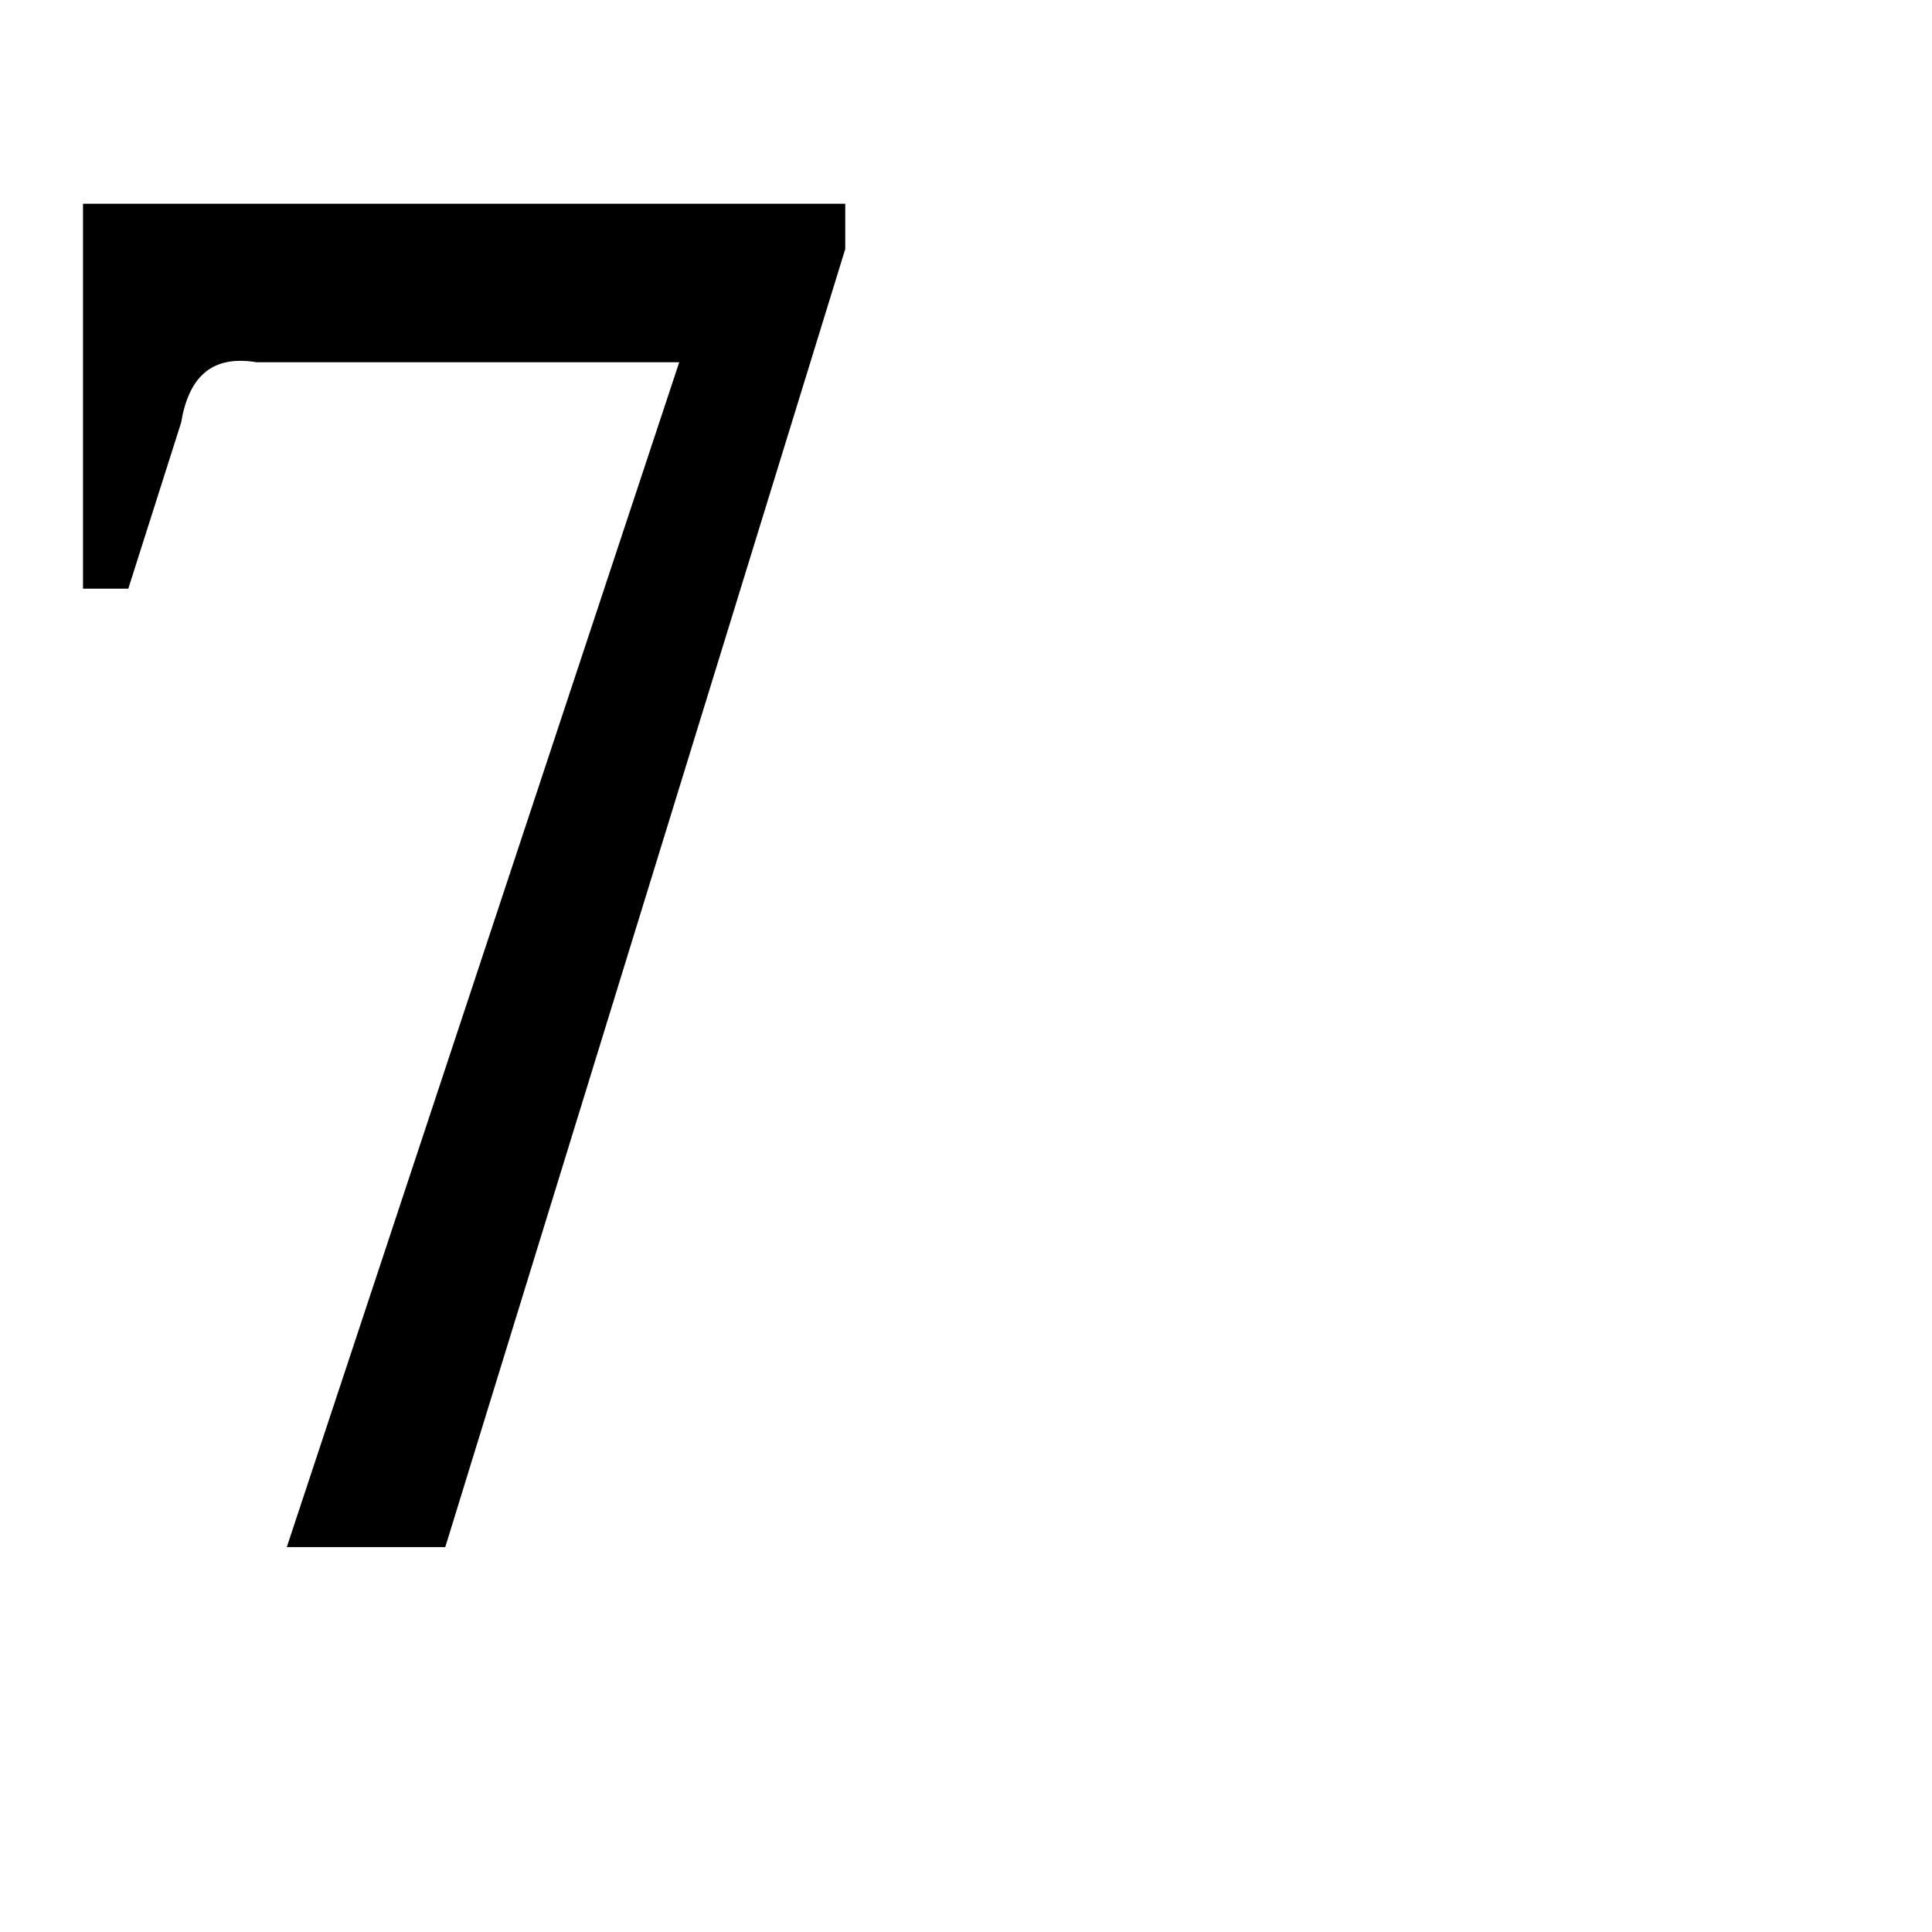
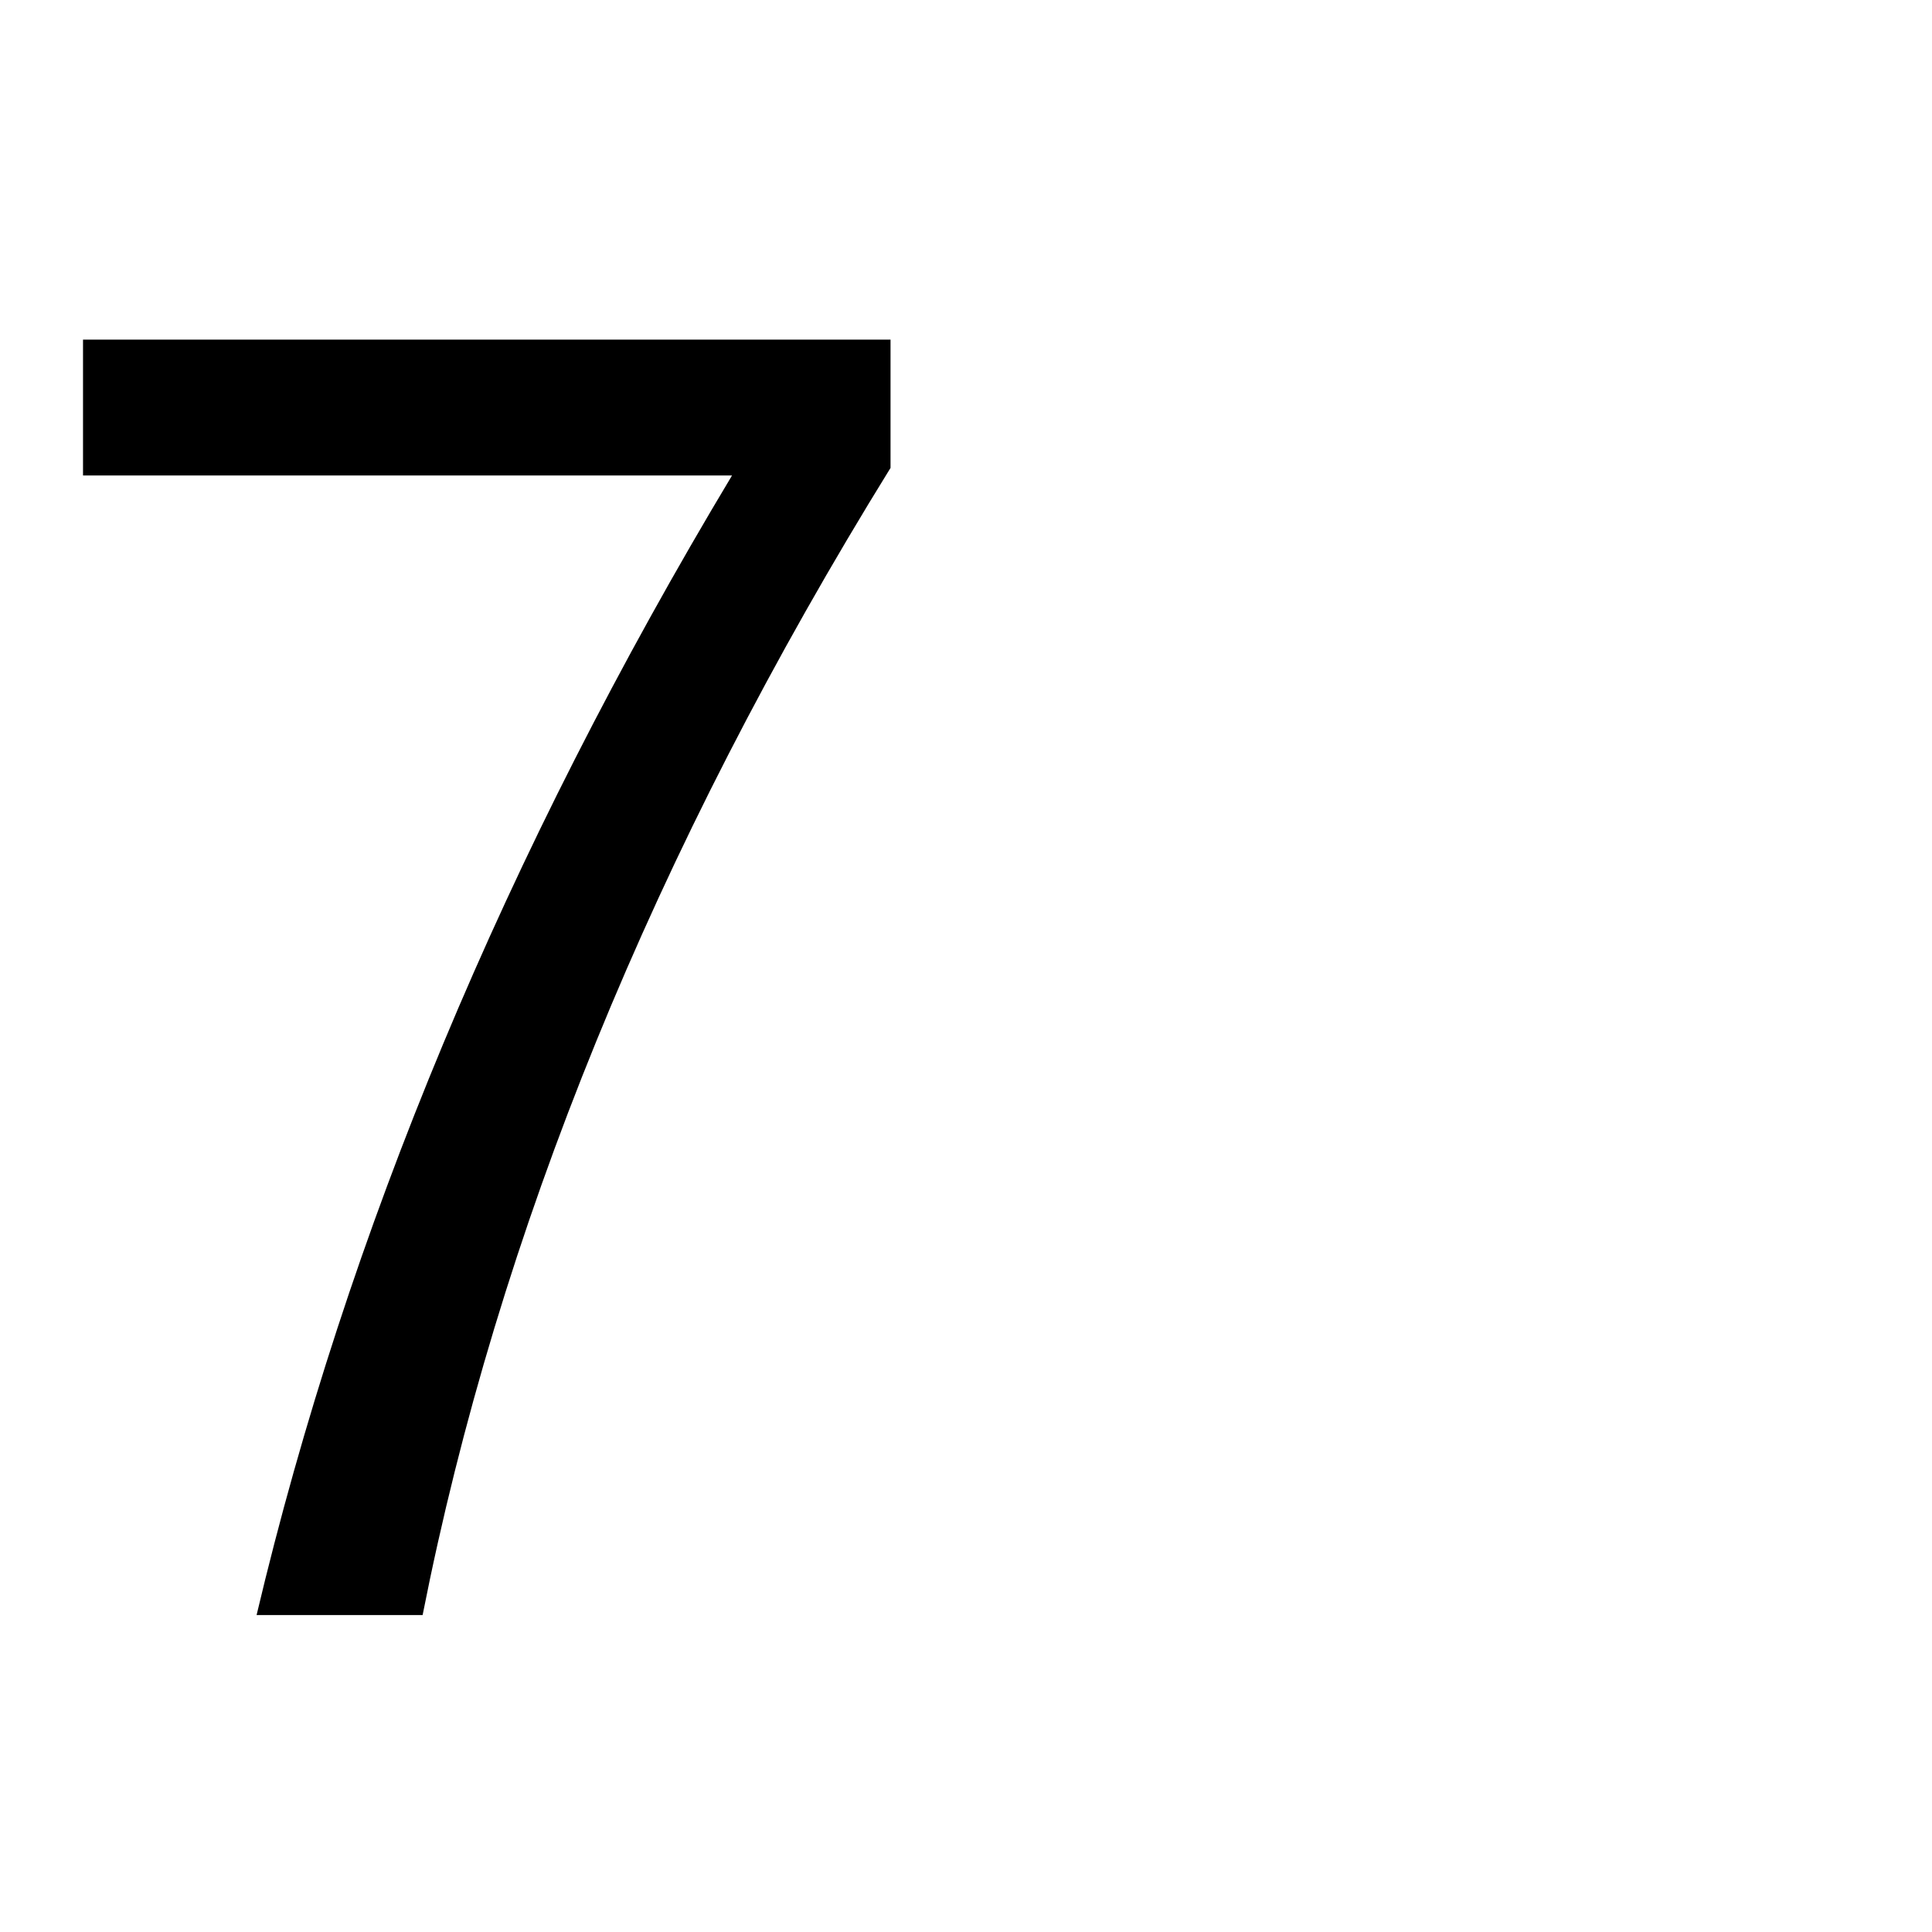
<svg xmlns="http://www.w3.org/2000/svg" version="1.1" width="32" height="32" viewBox="0 0 32 32">
-   <path d="M1.375 3.375v6.375h0.75l0.875-2.75c0.125-0.75 0.5-1.125 1.25-1h7l-6.5 19.625h2.625l6.625-21.5v-0.75h-12.625z" />
+   <path d="M4.25 26.75q2.25-9.5 7.875-18.875h-10.75v-2.25h13.375v2.125q-5.875 9.5-7.75 19h-2.75z" />
</svg>
